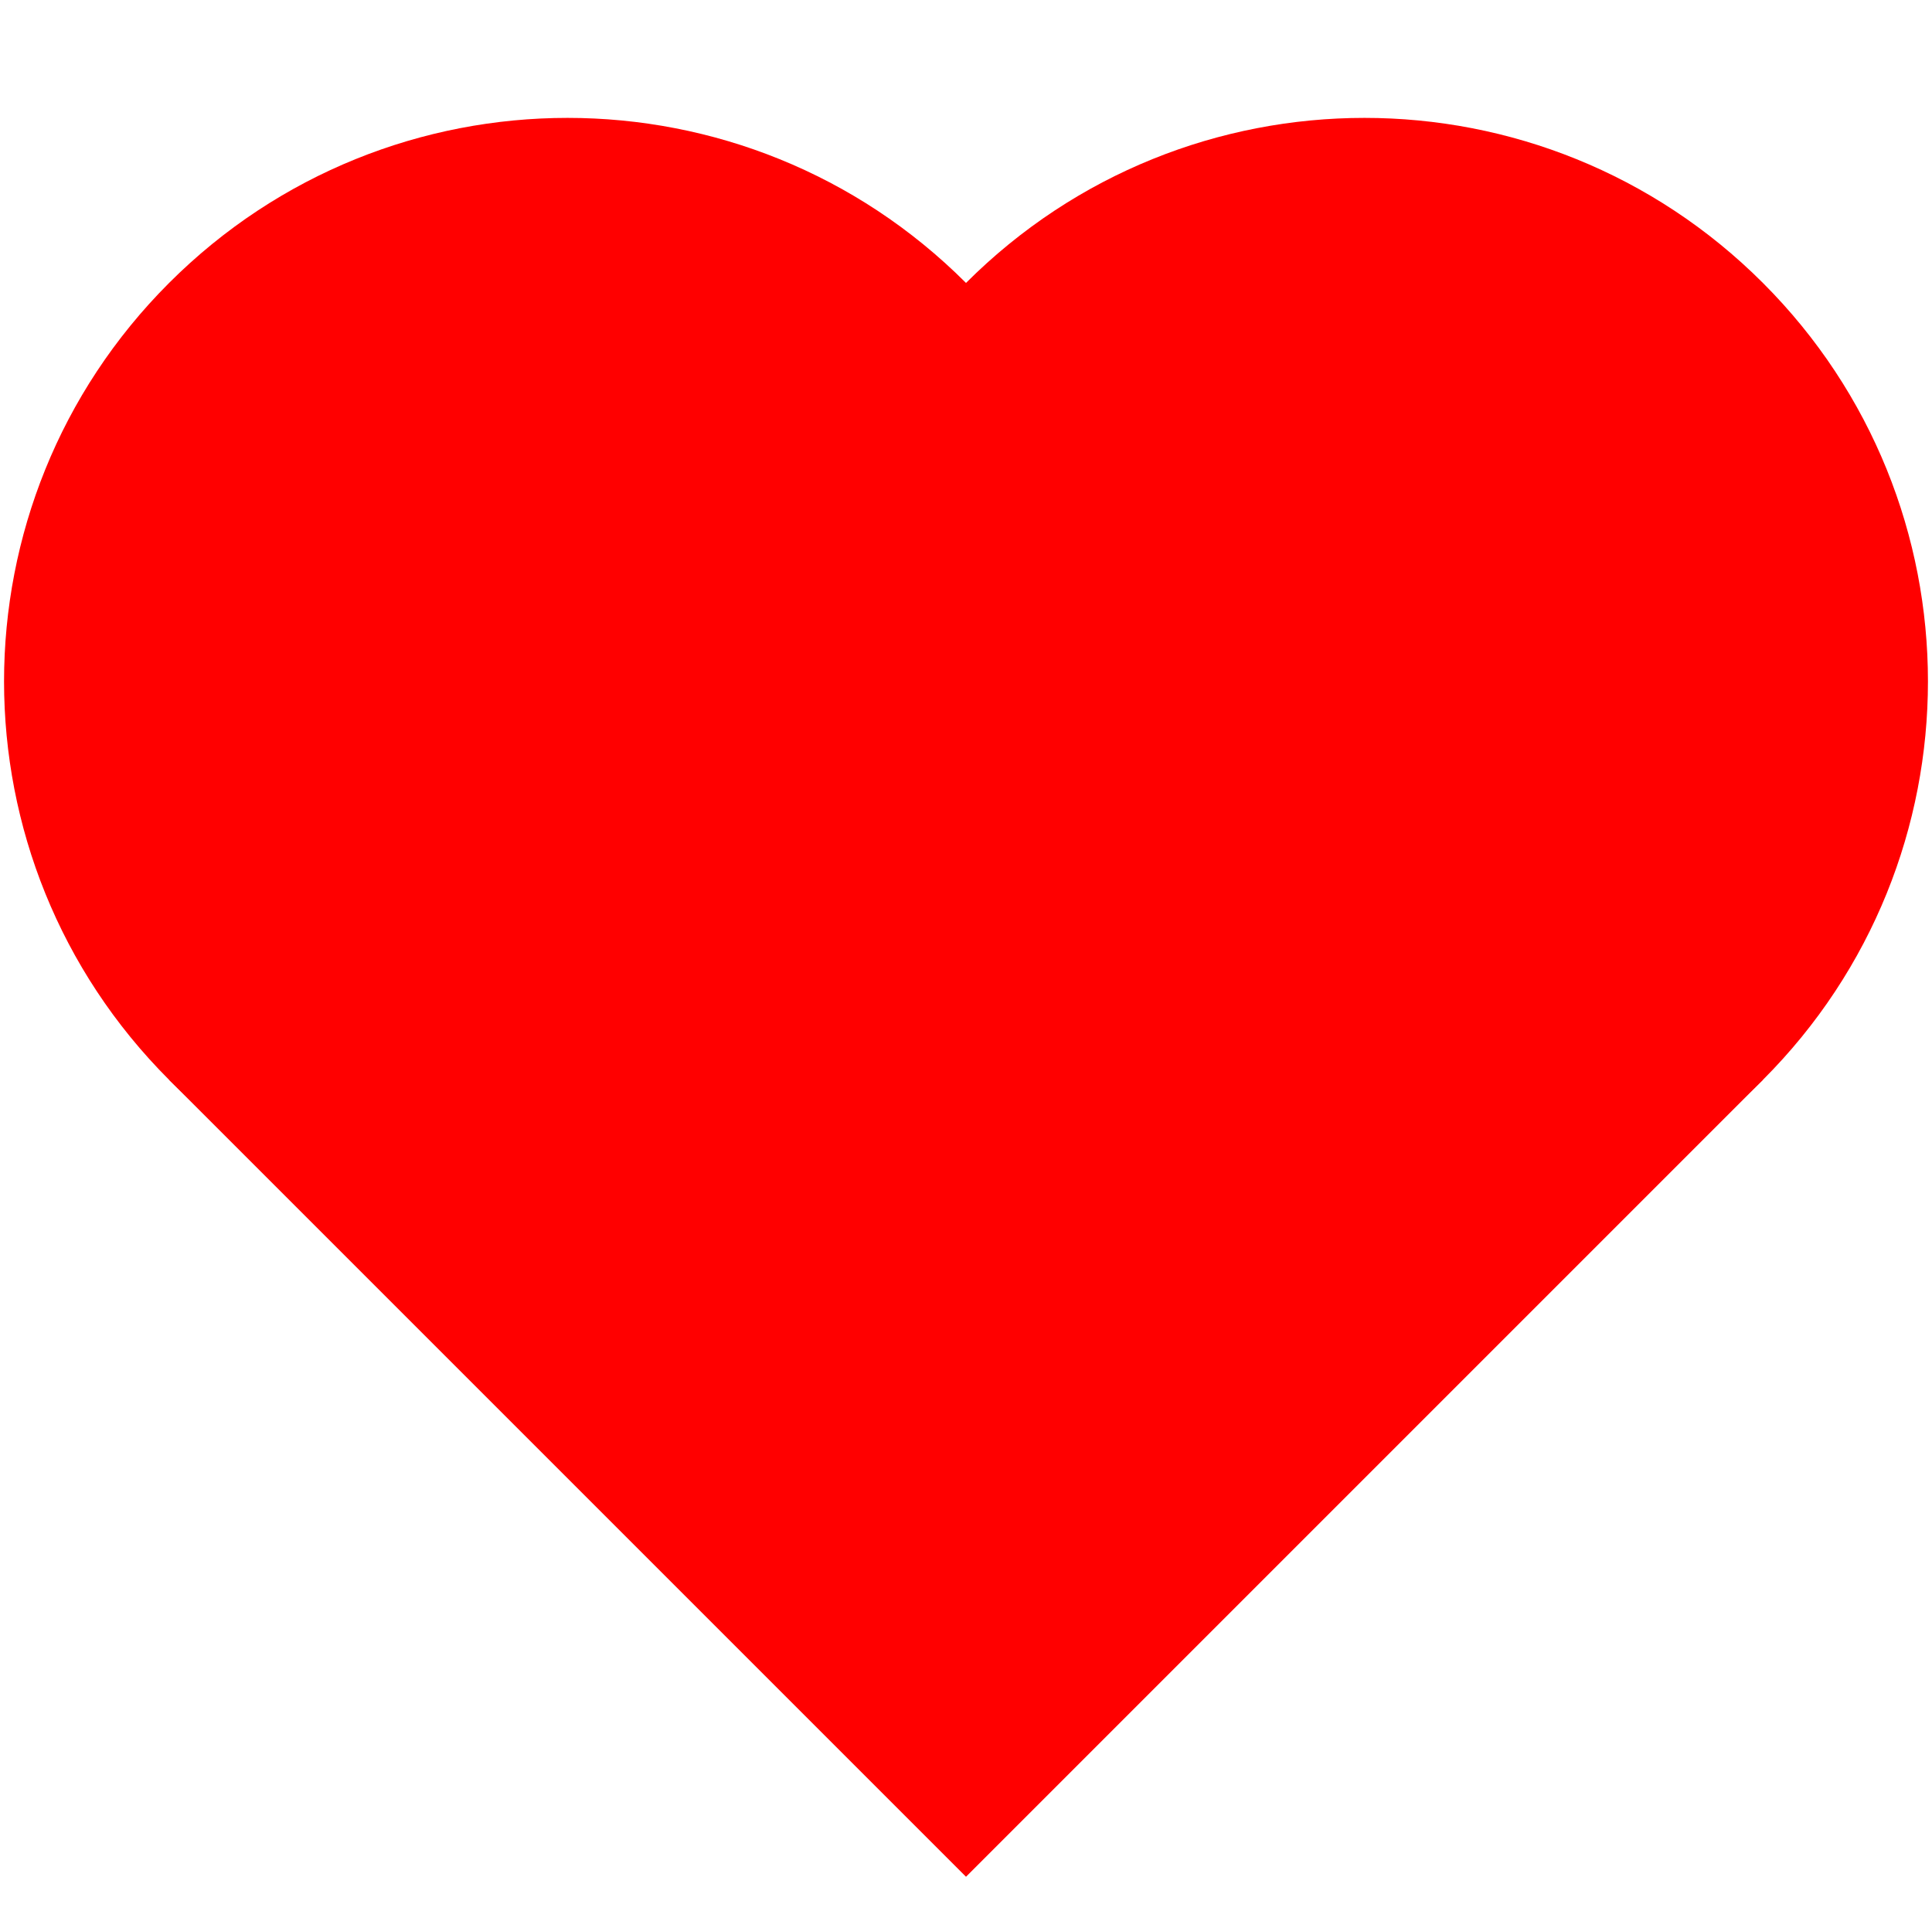
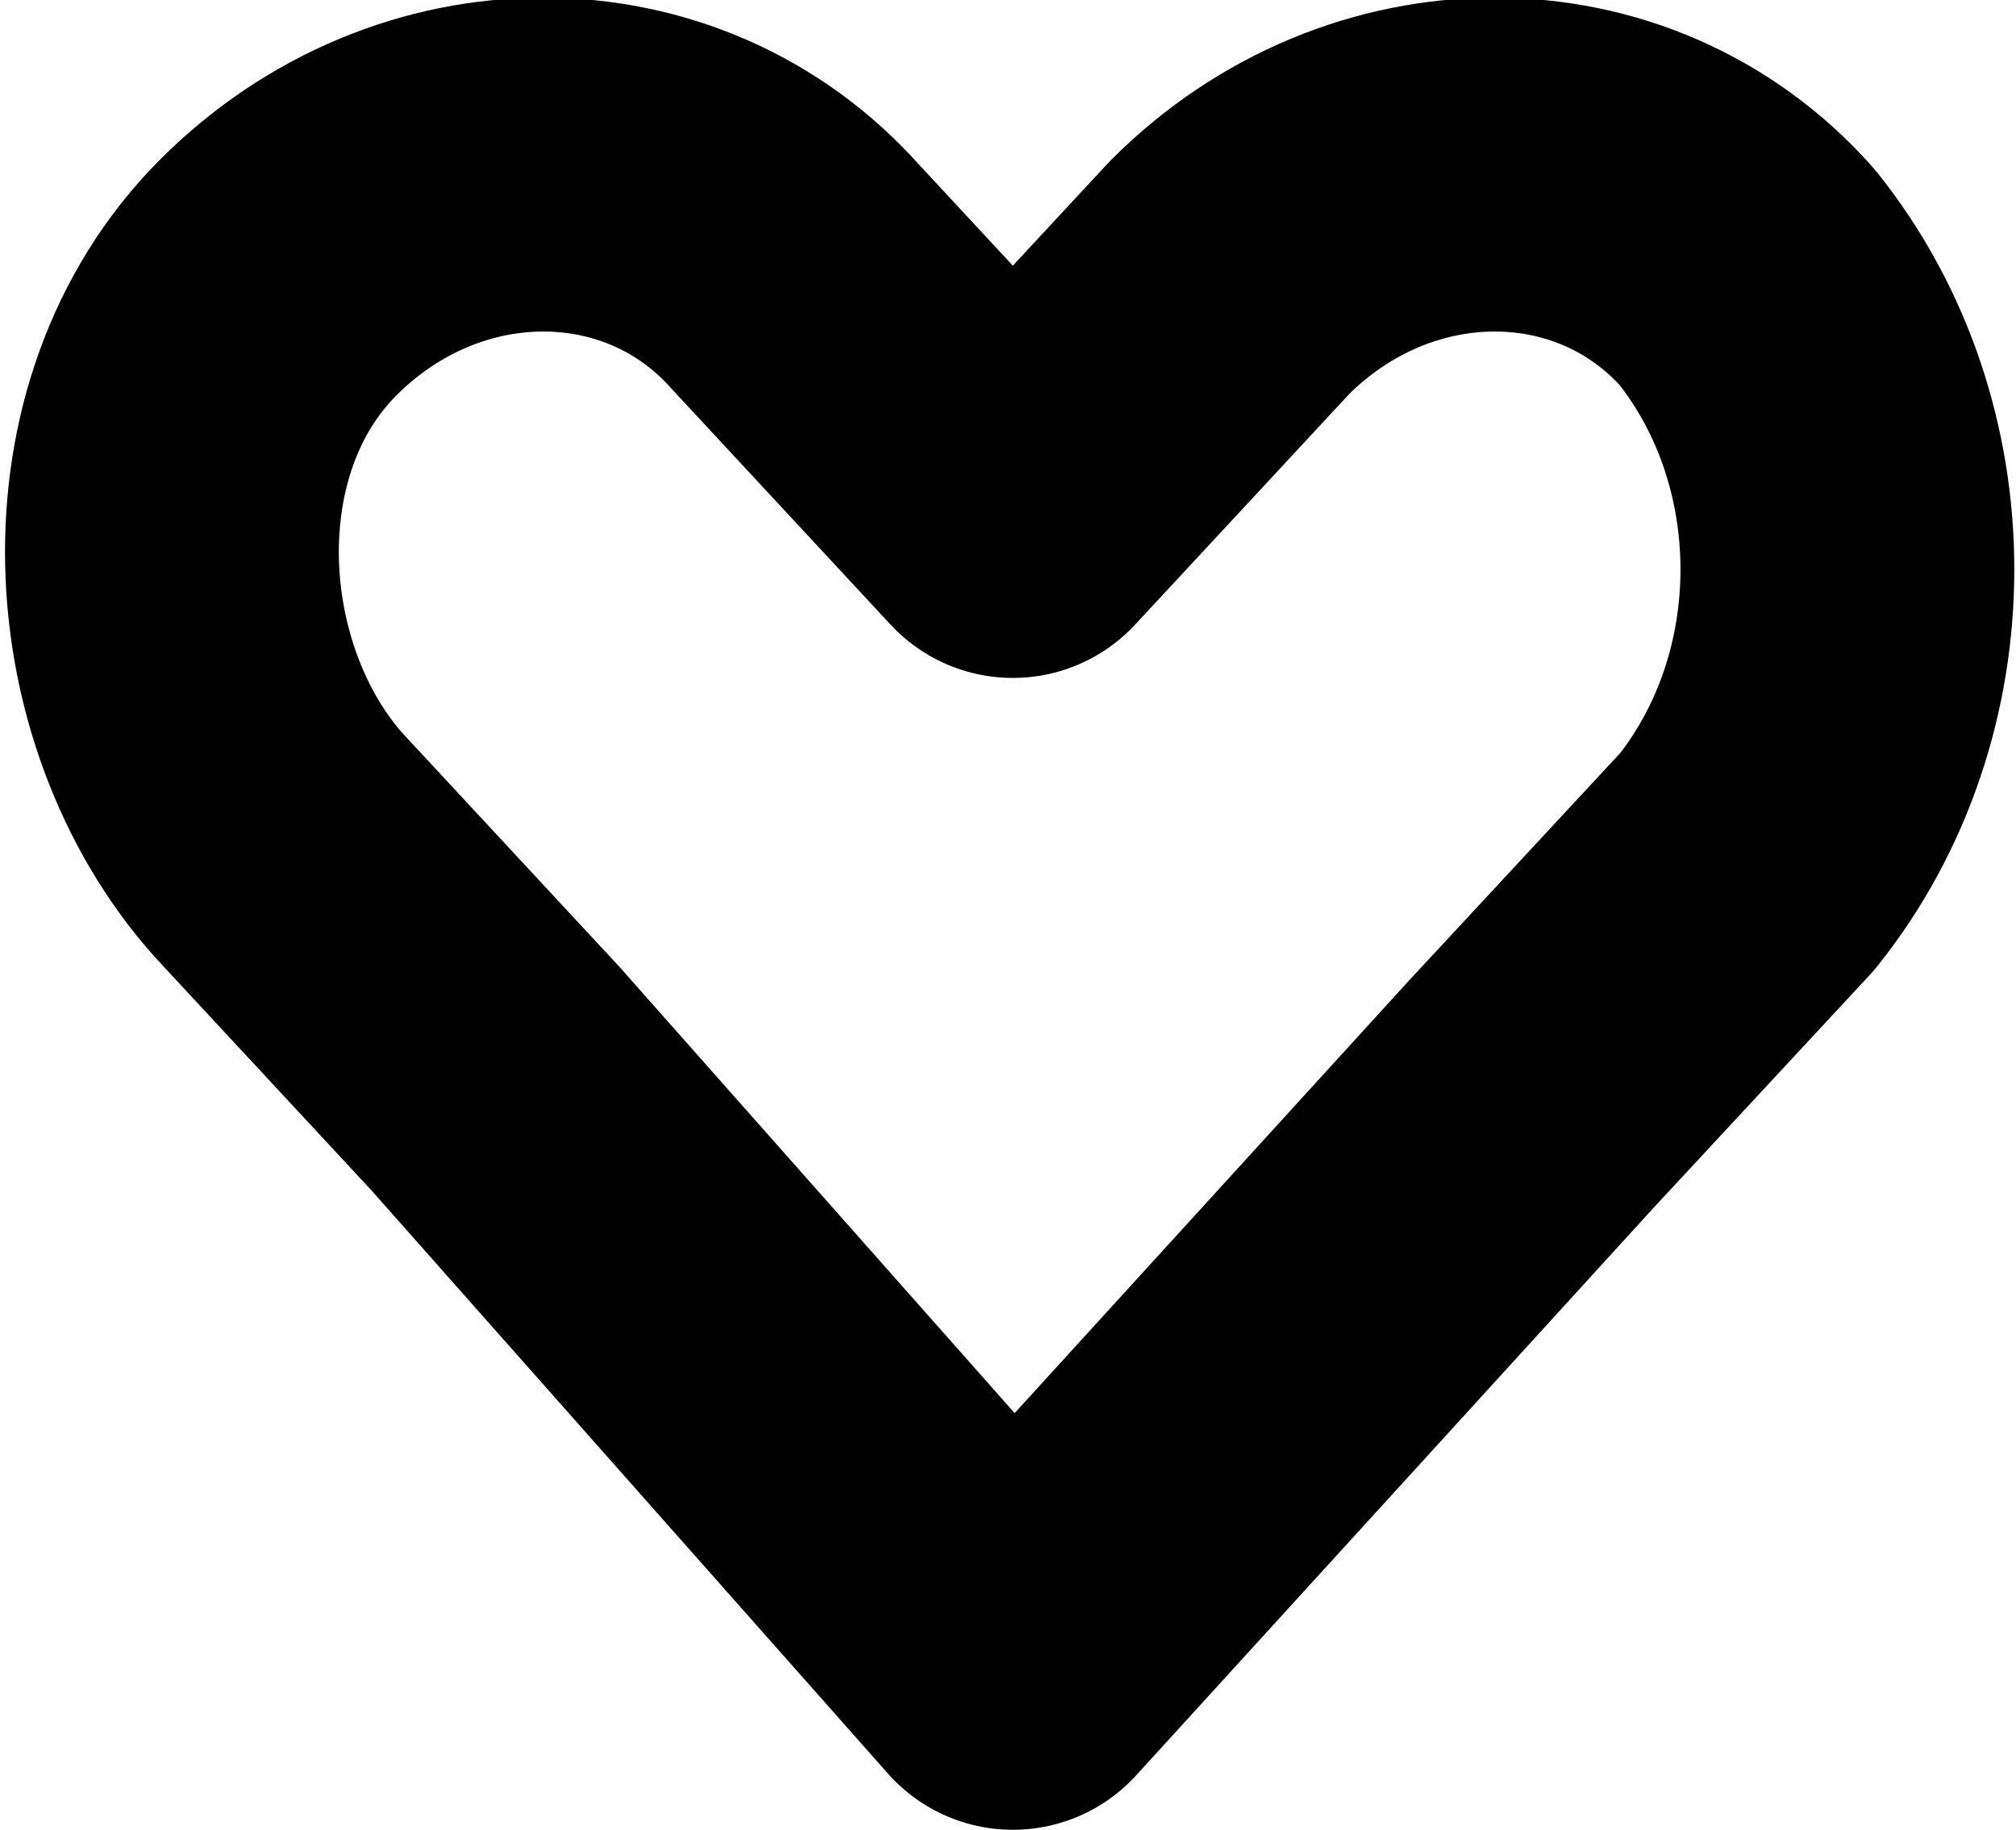
- <svg xmlns="http://www.w3.org/2000/svg" viewBox="0 0 600 600">
-   <g transform="rotate(45,300,300)" fill="red">
-     <rect x="150" y="150" height="350" width="350" />
-     <circle cx="150" cy="325" r="175" />
-     <circle cx="325" cy="150" r="175" />
-   </g>
+ <svg xmlns="http://www.w3.org/2000/svg" version="1.1" id="Icons" viewBox="0 0 12.078 10.961" xml:space="preserve" height="43.842" width="48.311">
+   <defs id="defs1246" />
+   <style type="text/css" id="style1225">
+ 	.st0{fill:none;stroke:#000000;stroke-width:2;stroke-linecap:round;stroke-linejoin:round;stroke-miterlimit:10;}
+ </style>
+   <path class="st0" d="m 10.468,1.661 c -0.8,-0.9 -2.2,-0.9 -3.1,0 l -1.3,1.4 -1.3,-1.4 c -0.8,-0.9 -2.2,-0.9 -3.1,0 -0.9,0.9 -0.8,2.5 0,3.4 l 1.3,1.4 3.1,3.5 3.1,-3.4 1.3,-1.4 c 0.8,-1 0.8,-2.5 0,-3.5 z" id="path1229" />
</svg>
